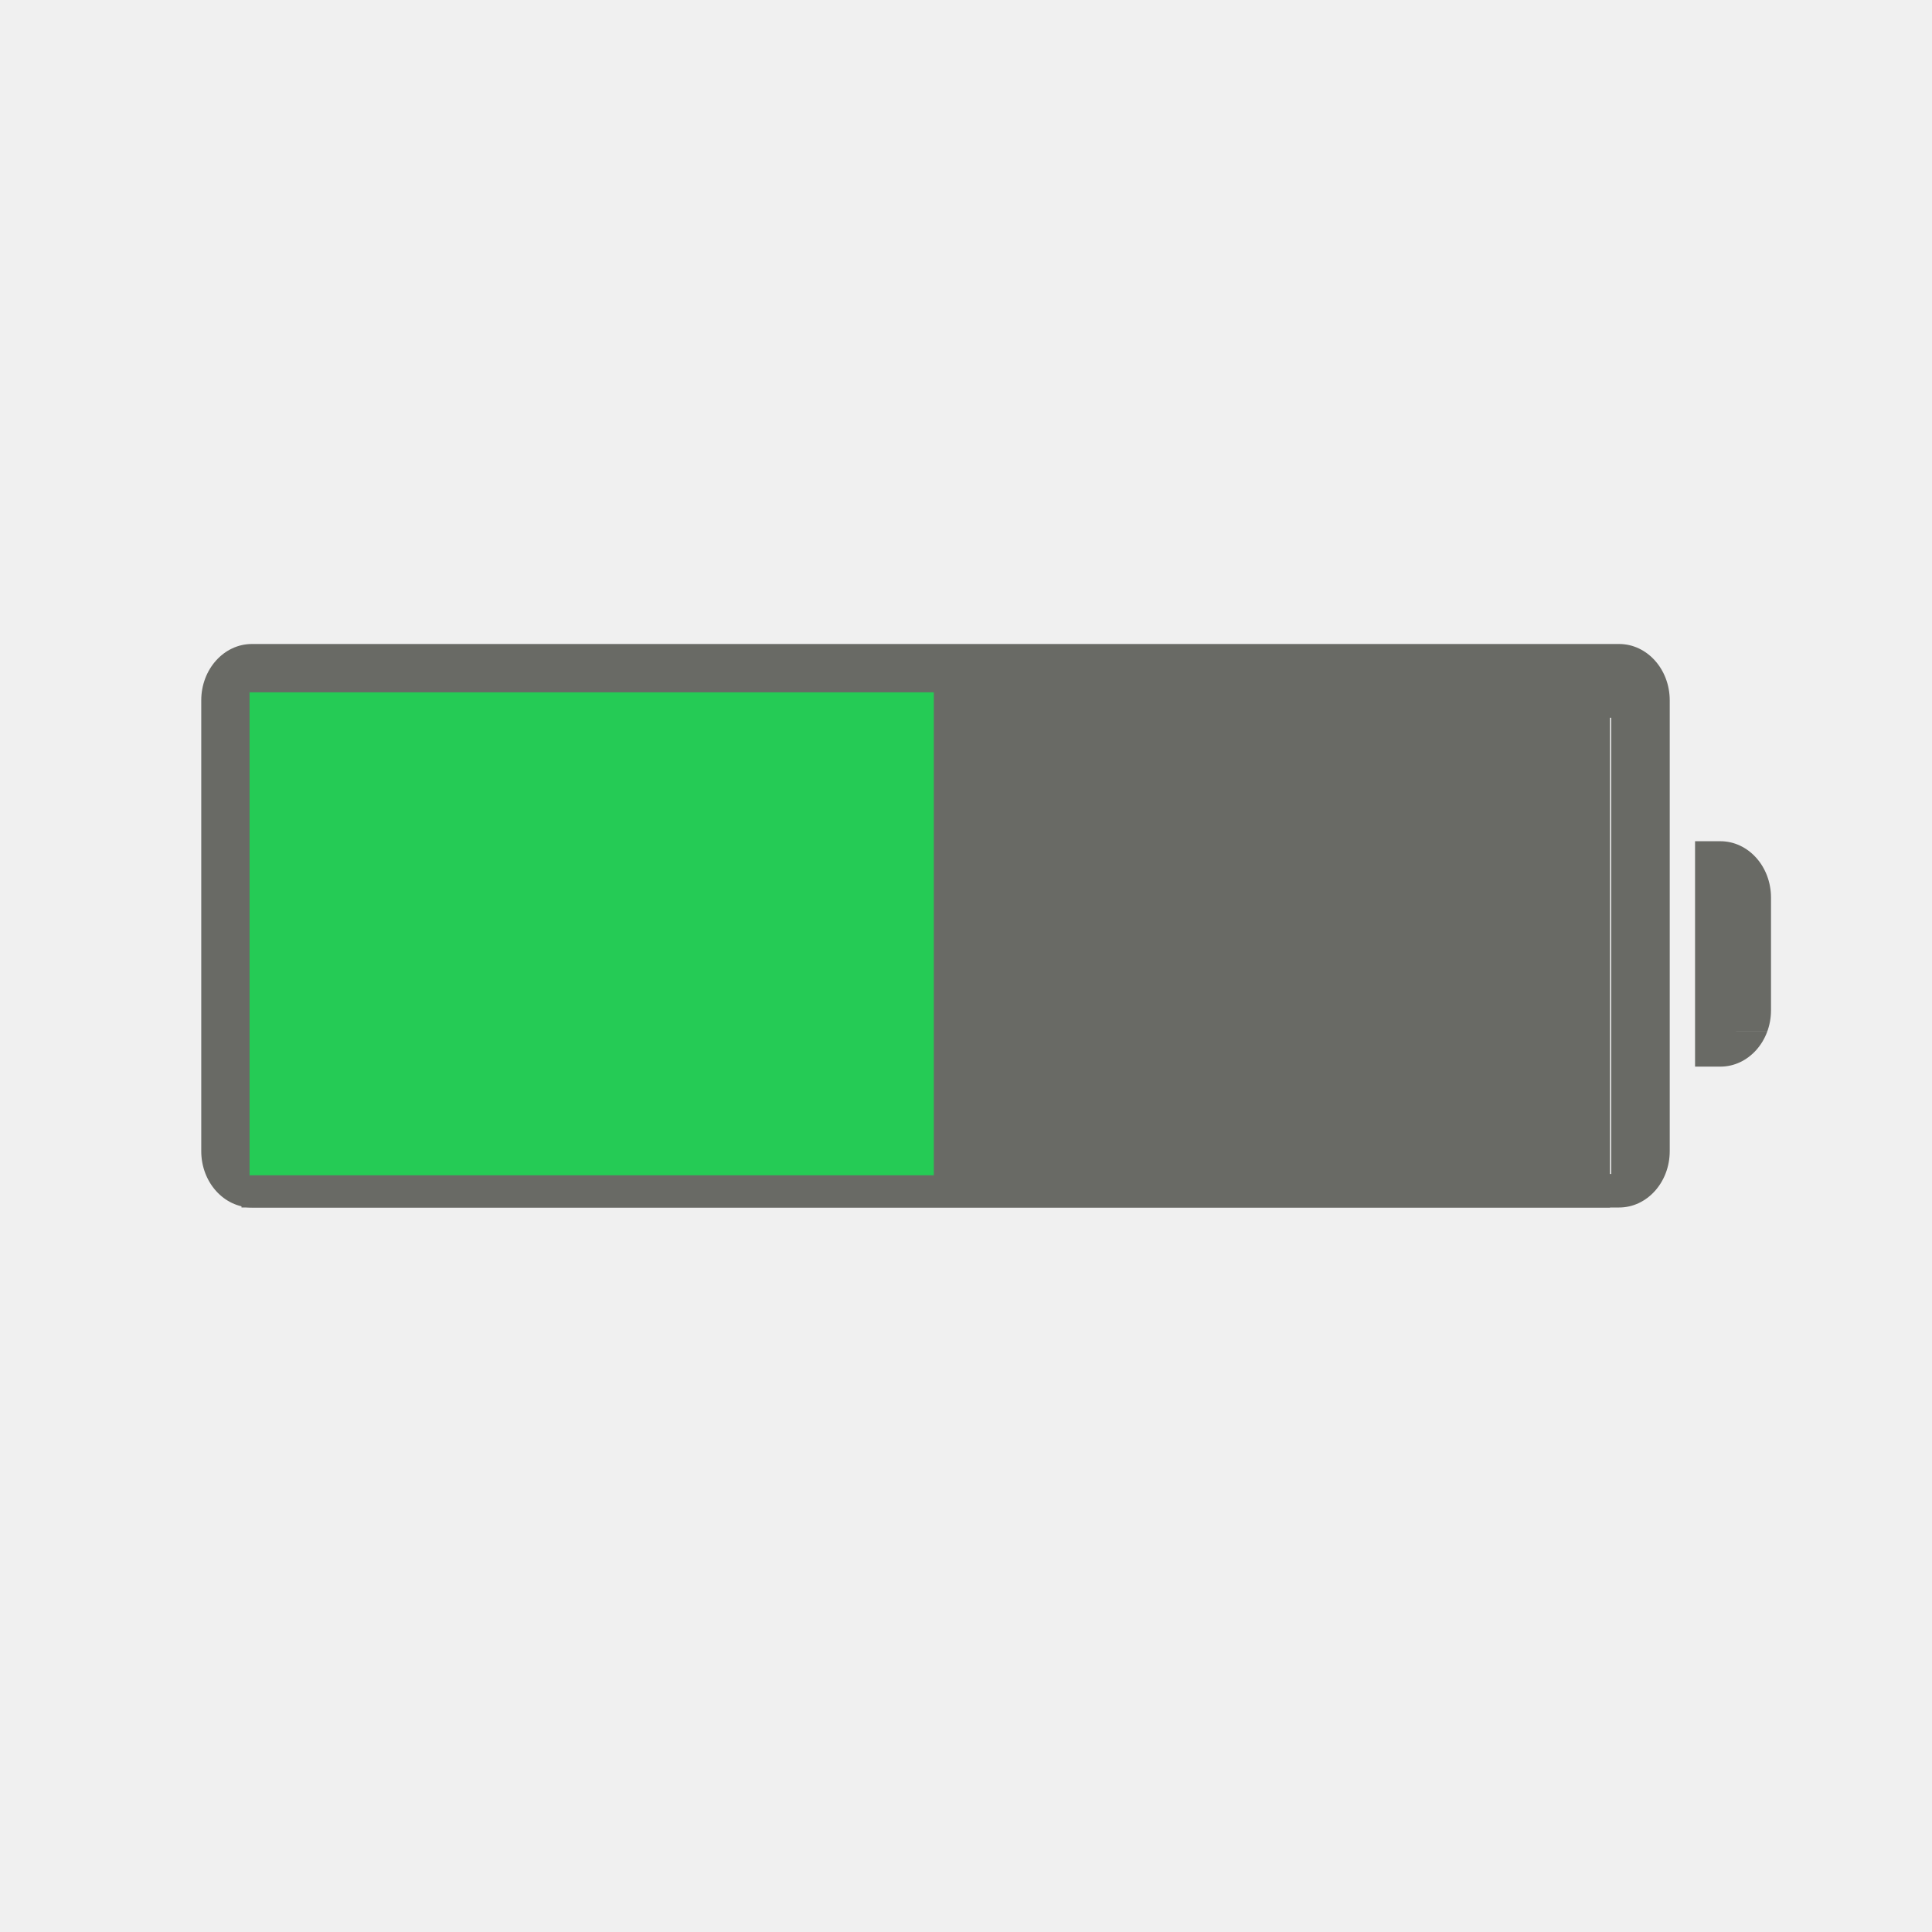
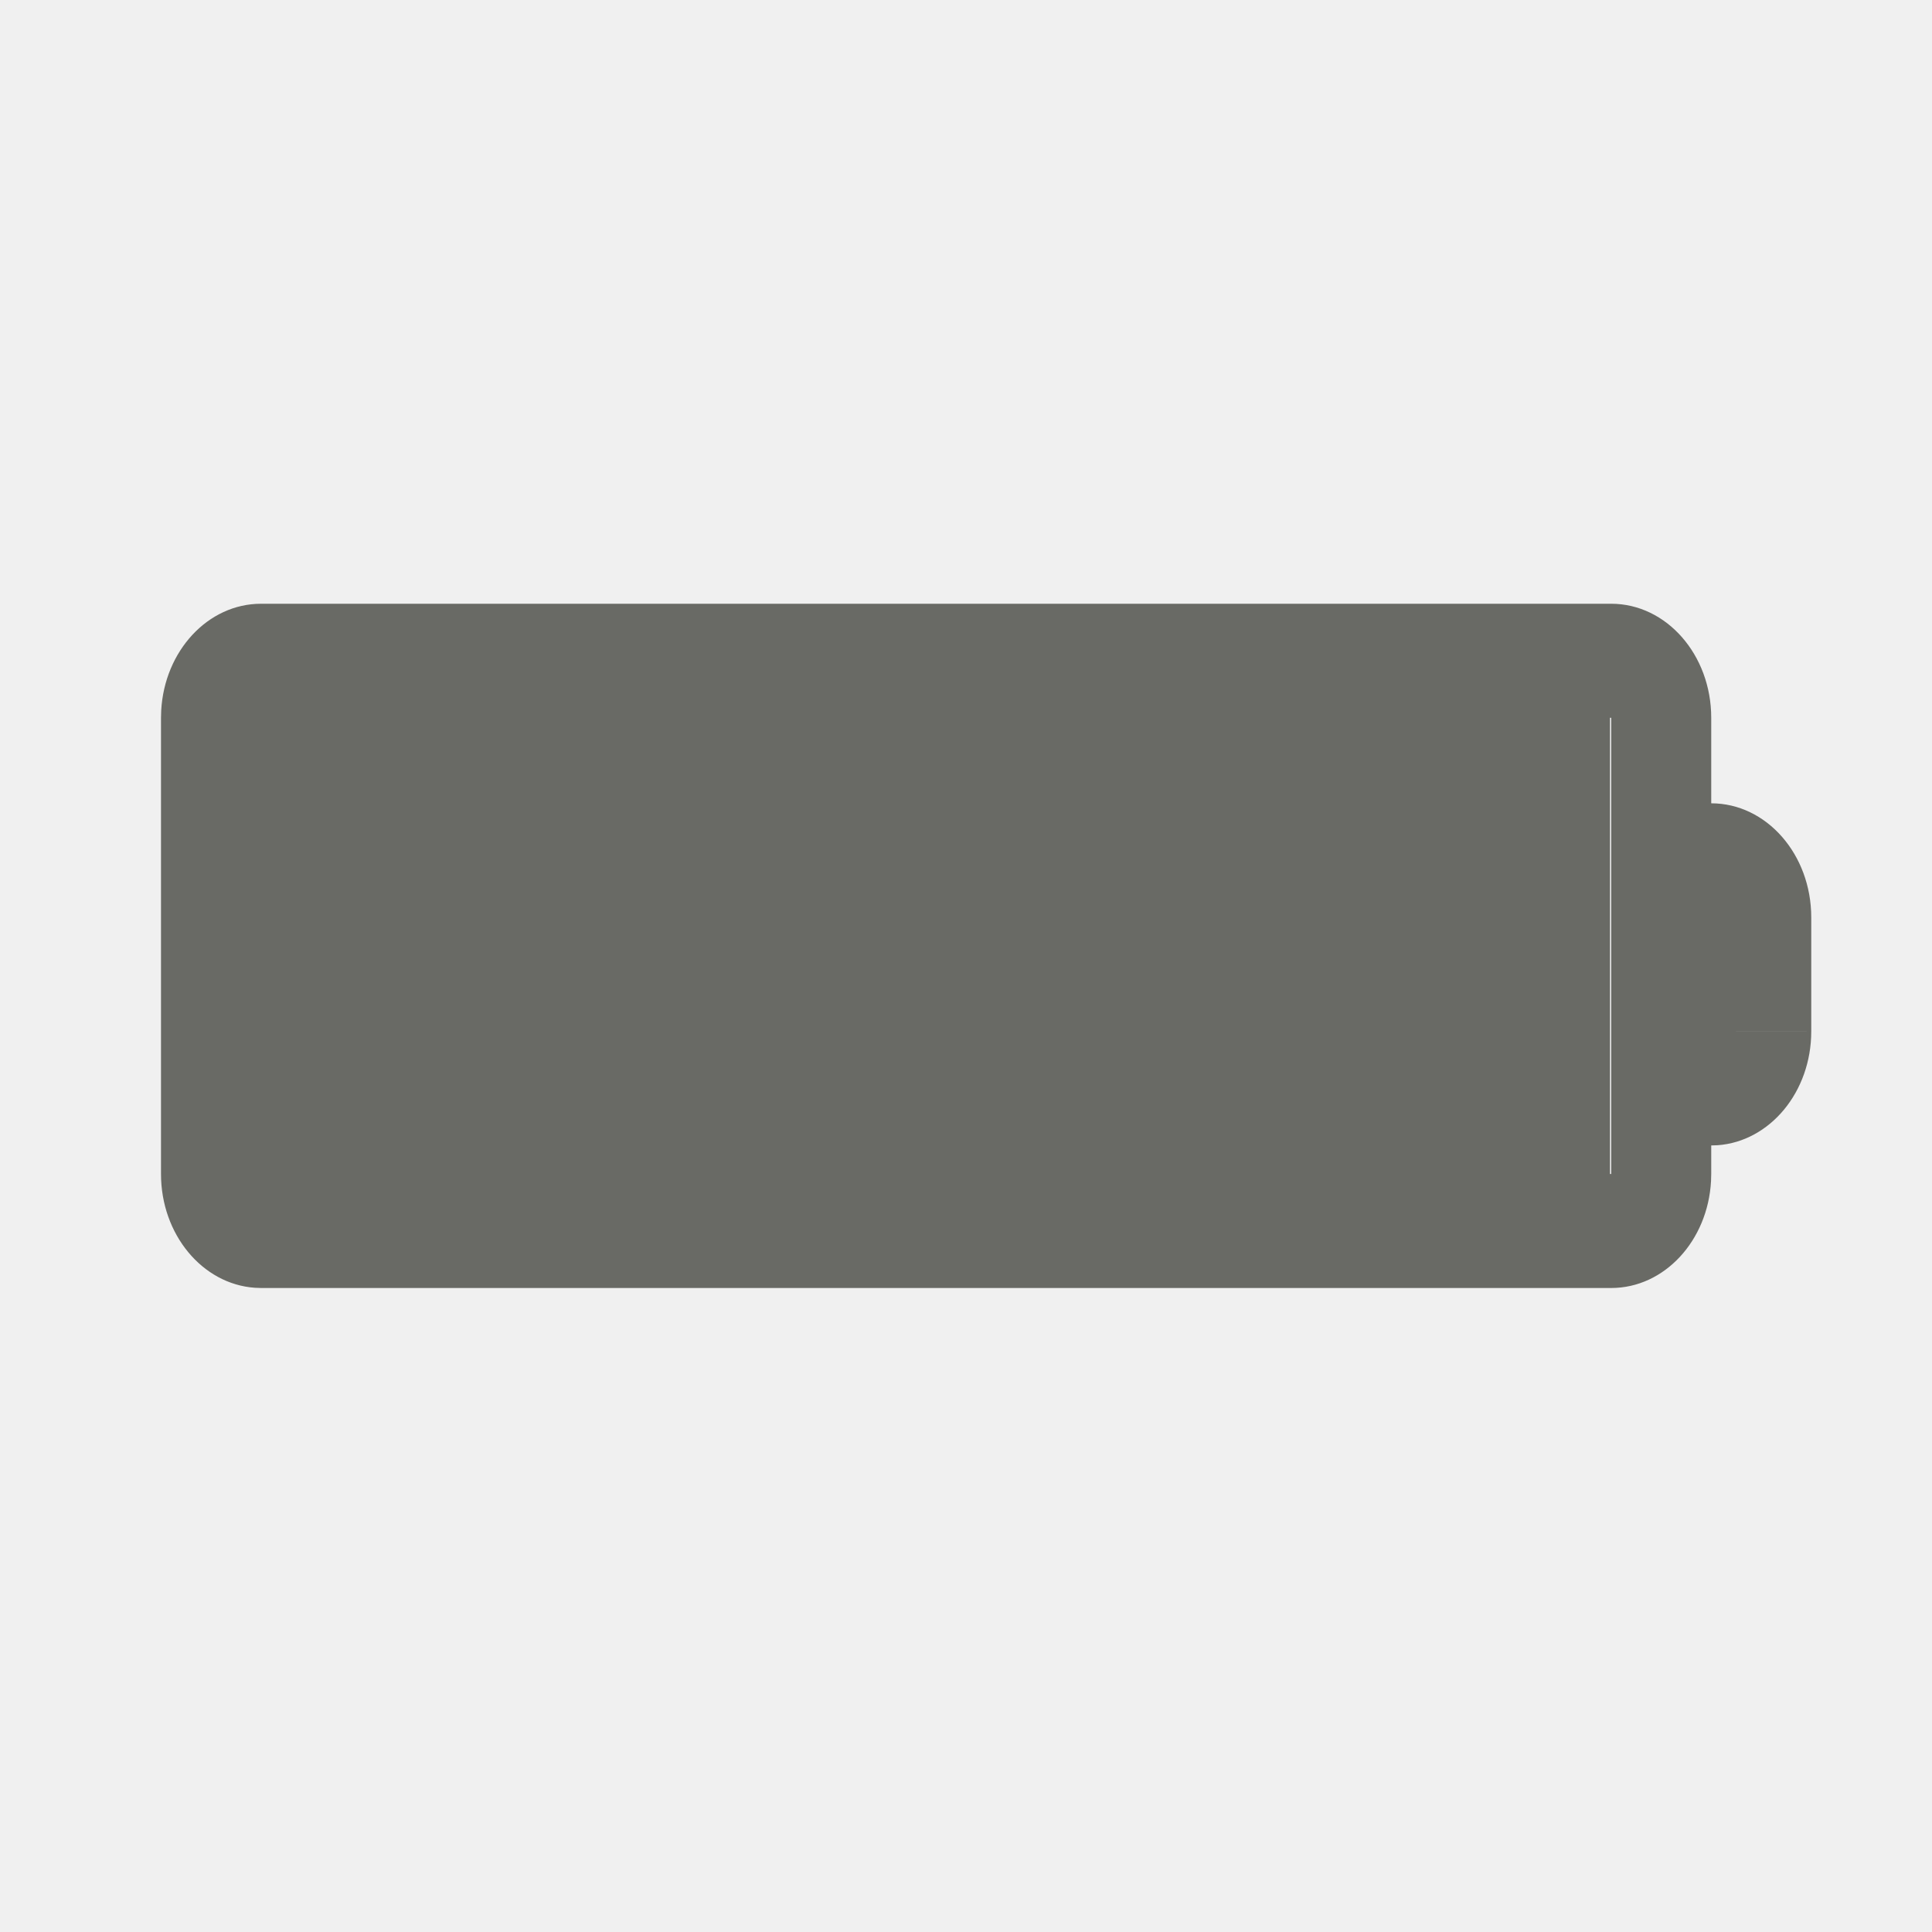
<svg xmlns="http://www.w3.org/2000/svg" xmlns:xlink="http://www.w3.org/1999/xlink" width="48px" height="48px" viewBox="0 0 48 48" version="1.1">
  <defs>
-     <path d="M37.113,10.5 L37.113,4.9 C37.532,4.9 37.742,4.9 37.742,4.9 C38.437,4.9 39,5.527 39,6.3 C39,6.3 39,9.1 39,9.1 C39,9.873 38.437,10.5 37.742,10.5 L37.113,10.5 Z M1.258,0 C0.563,0 0,0.627 0,1.4 C0,1.4 0,12.6 0,12.6 C0,13.373 0.563,14 1.258,14 C1.258,14 35.226,14 35.226,14 C35.921,14 36.484,13.373 36.484,12.6 C36.484,12.6 36.484,1.4 36.484,1.4 C36.484,0.627 35.921,0 35.226,0 C35.226,0 1.258,0 1.258,0 Z" id="path-1" />
+     <path d="M37.113,10.5 L37.113,4.9 C37.532,4.9 37.742,4.9 37.742,4.9 C38.437,4.9 39,5.527 39,6.3 C39,6.3 39,9.1 39,9.1 C39,9.873 38.437,10.5 37.742,10.5 L37.113,10.5 Z M1.258,0 C0.563,0 0,0.627 0,1.4 C0,1.4 0,12.6 0,12.6 C0,13.373 0.563,14 1.258,14 C1.258,14 35.226,14 35.226,14 C35.921,14 36.484,13.373 36.484,12.6 C36.484,12.6 36.484,1.4 36.484,1.4 C36.484,0.627 35.921,0 35.226,0 C35.226,0 1.258,0 1.258,0 Z" />
  </defs>
-   <g id="Page-1" stroke="none" stroke-width="1" fill="none" fill-rule="evenodd">
-     <g id="battery">
-       <polygon id="Path" points="0 0 48 0 48 48 0 48" />
-       <polygon id="Background" points="5 16 47 16 47 29 5 29" />
+   <g stroke="none" stroke-width="1" fill="none" fill-rule="evenodd">
+     <g>
+       <polygon points="0 0 48 0 48 48 0 48" />
+       <polygon points="5 16 47 16 47 29 5 29" />
      <g transform="translate(5, 16)">
-         <mask id="mask-2" fill="white">
+         <mask fill="white">
          <use xlink:href="#path-1" />
        </mask>
-         <g id="Mask" />
+         <g />
        <path d="M37.113,10.5 L37.113,4.9 C37.532,4.9 37.742,4.9 37.742,4.9 C38.437,4.9 39,5.527 39,6.3 C39,6.3 39,9.1 39,9.1 C39,9.873 38.437,10.5 37.742,10.5 L37.113,10.5 Z M1.258,0 C0.563,0 0,0.627 0,1.4 C0,1.4 0,12.6 0,12.6 C0,13.373 0.563,14 1.258,14 C1.258,14 35.226,14 35.226,14 C35.921,14 36.484,13.373 36.484,12.6 C36.484,12.6 36.484,1.4 36.484,1.4 C36.484,0.627 35.921,0 35.226,0 C35.226,0 1.258,0 1.258,0 Z" mask="url(#mask-2)" />
-         <path d="M35.03,-1 C36.403,-1 37.515,0.269 37.515,1.833 L37.515,1.833 L37.515,3.958 C38.887,3.958 40,5.227 40,6.792 L40,6.792 L40,9.625 L38.136,9.624 L38.136,9.625 L40,9.625 C40,11.13 38.971,12.36 37.672,12.453 L37.515,12.458 L37.515,12.458 L37.515,13.167 L37.51,13.346 C37.429,14.827 36.35,16 35.03,16 L35.03,16 L1.485,16 L1.328,15.994 C0.029,15.902 -1,14.671 -1,13.167 L-1,13.167 L-1,1.833 L-0.995,1.654 C-0.914,0.173 0.165,-1 1.485,-1 L1.485,-1 Z M35.03,1.833 L1.485,1.833 L1.485,13.167 L35.03,13.167 L35.03,1.833 Z" id="battery-border" fill="#696A65" mask="url(#mask-2)" />
+         <path d="M35.03,-1 C36.403,-1 37.515,0.269 37.515,1.833 L37.515,1.833 L37.515,3.958 C38.887,3.958 40,5.227 40,6.792 L40,6.792 L40,9.625 L38.136,9.624 L38.136,9.625 L40,9.625 C40,11.13 38.971,12.36 37.672,12.453 L37.515,12.458 L37.515,12.458 L37.515,13.167 L37.51,13.346 C37.429,14.827 36.35,16 35.03,16 L35.03,16 L1.485,16 L1.328,15.994 C0.029,15.902 -1,14.671 -1,13.167 L-1,13.167 L-1,1.833 L-0.995,1.654 C-0.914,0.173 0.165,-1 1.485,-1 L1.485,-1 Z M35.03,1.833 L1.485,1.833 L1.485,13.167 L35.03,13.167 L35.03,1.833 Z" fill="#696A65" mask="url(#mask-2)" />
      </g>
-       <rect id="Rectangle" fill="#696A65" x="6" y="17" width="34" height="13" />
-       <polygon id="level" fill="#25CB55" points="6.2 17.2 23.2 17.2 23.2 29.2 6.2 29.2" />
+       <rect fill="#696A65" x="6" y="17" width="34" height="13" />
    </g>
  </g>
</svg>
